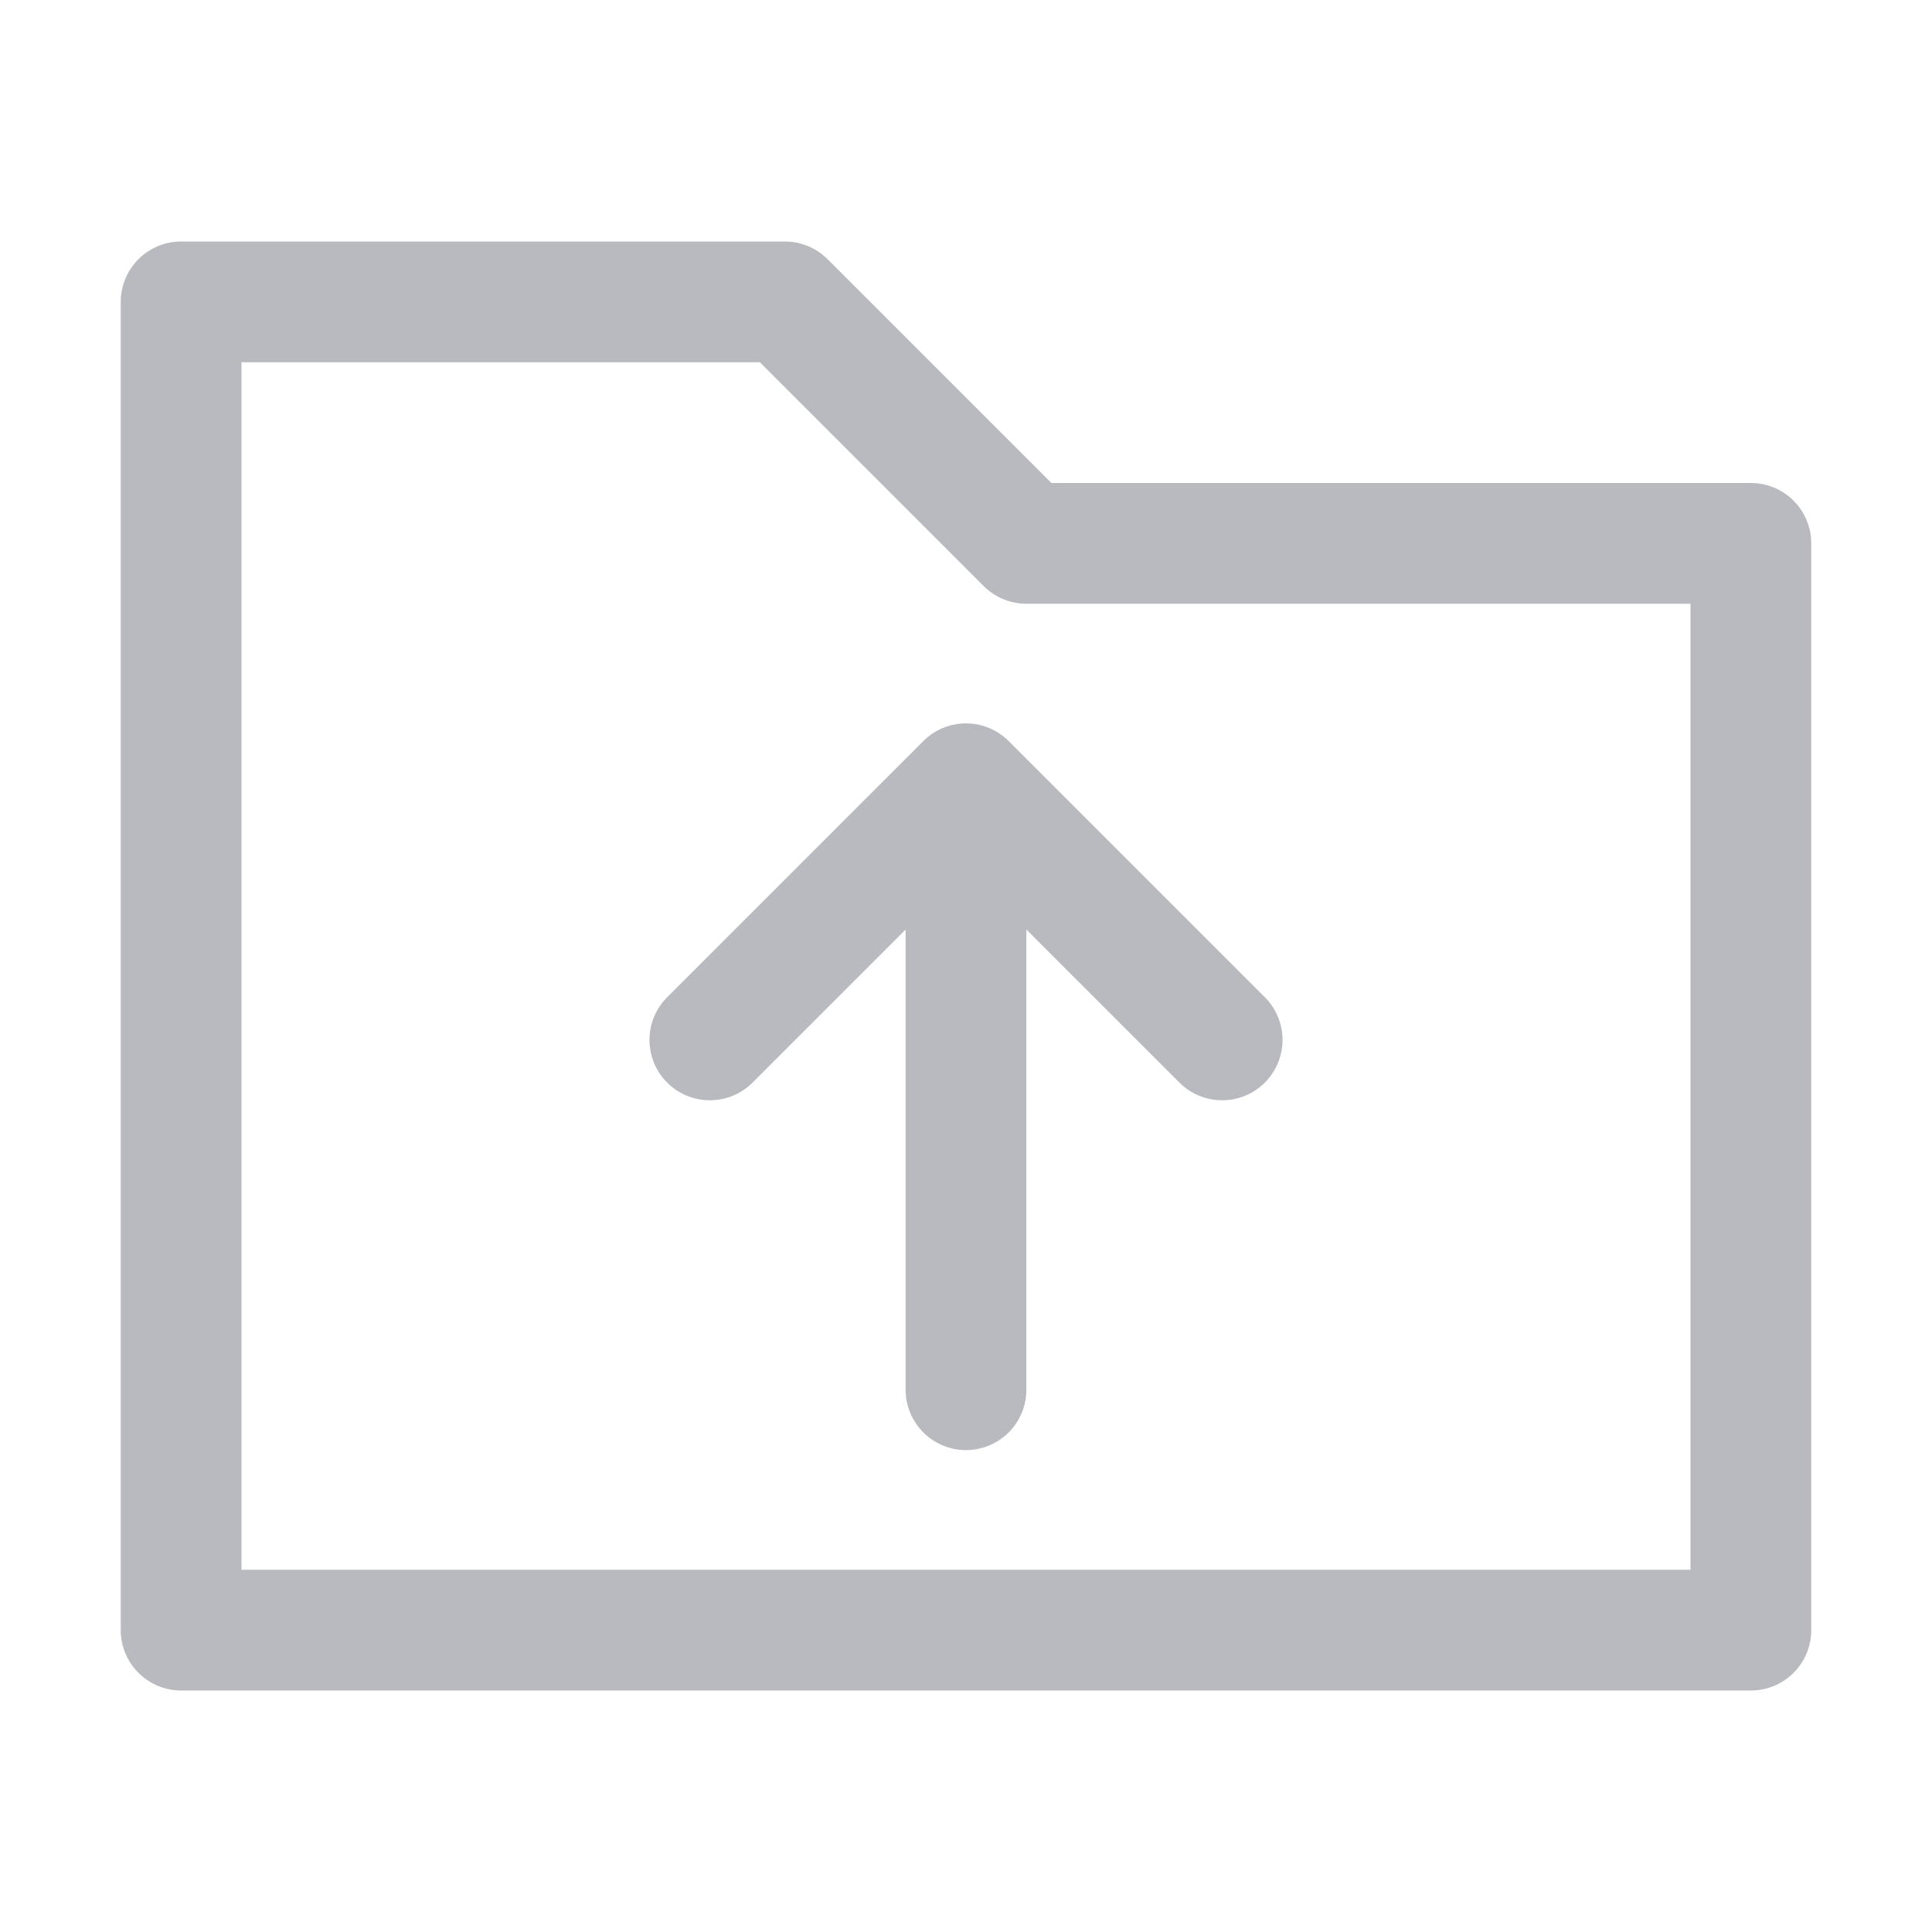
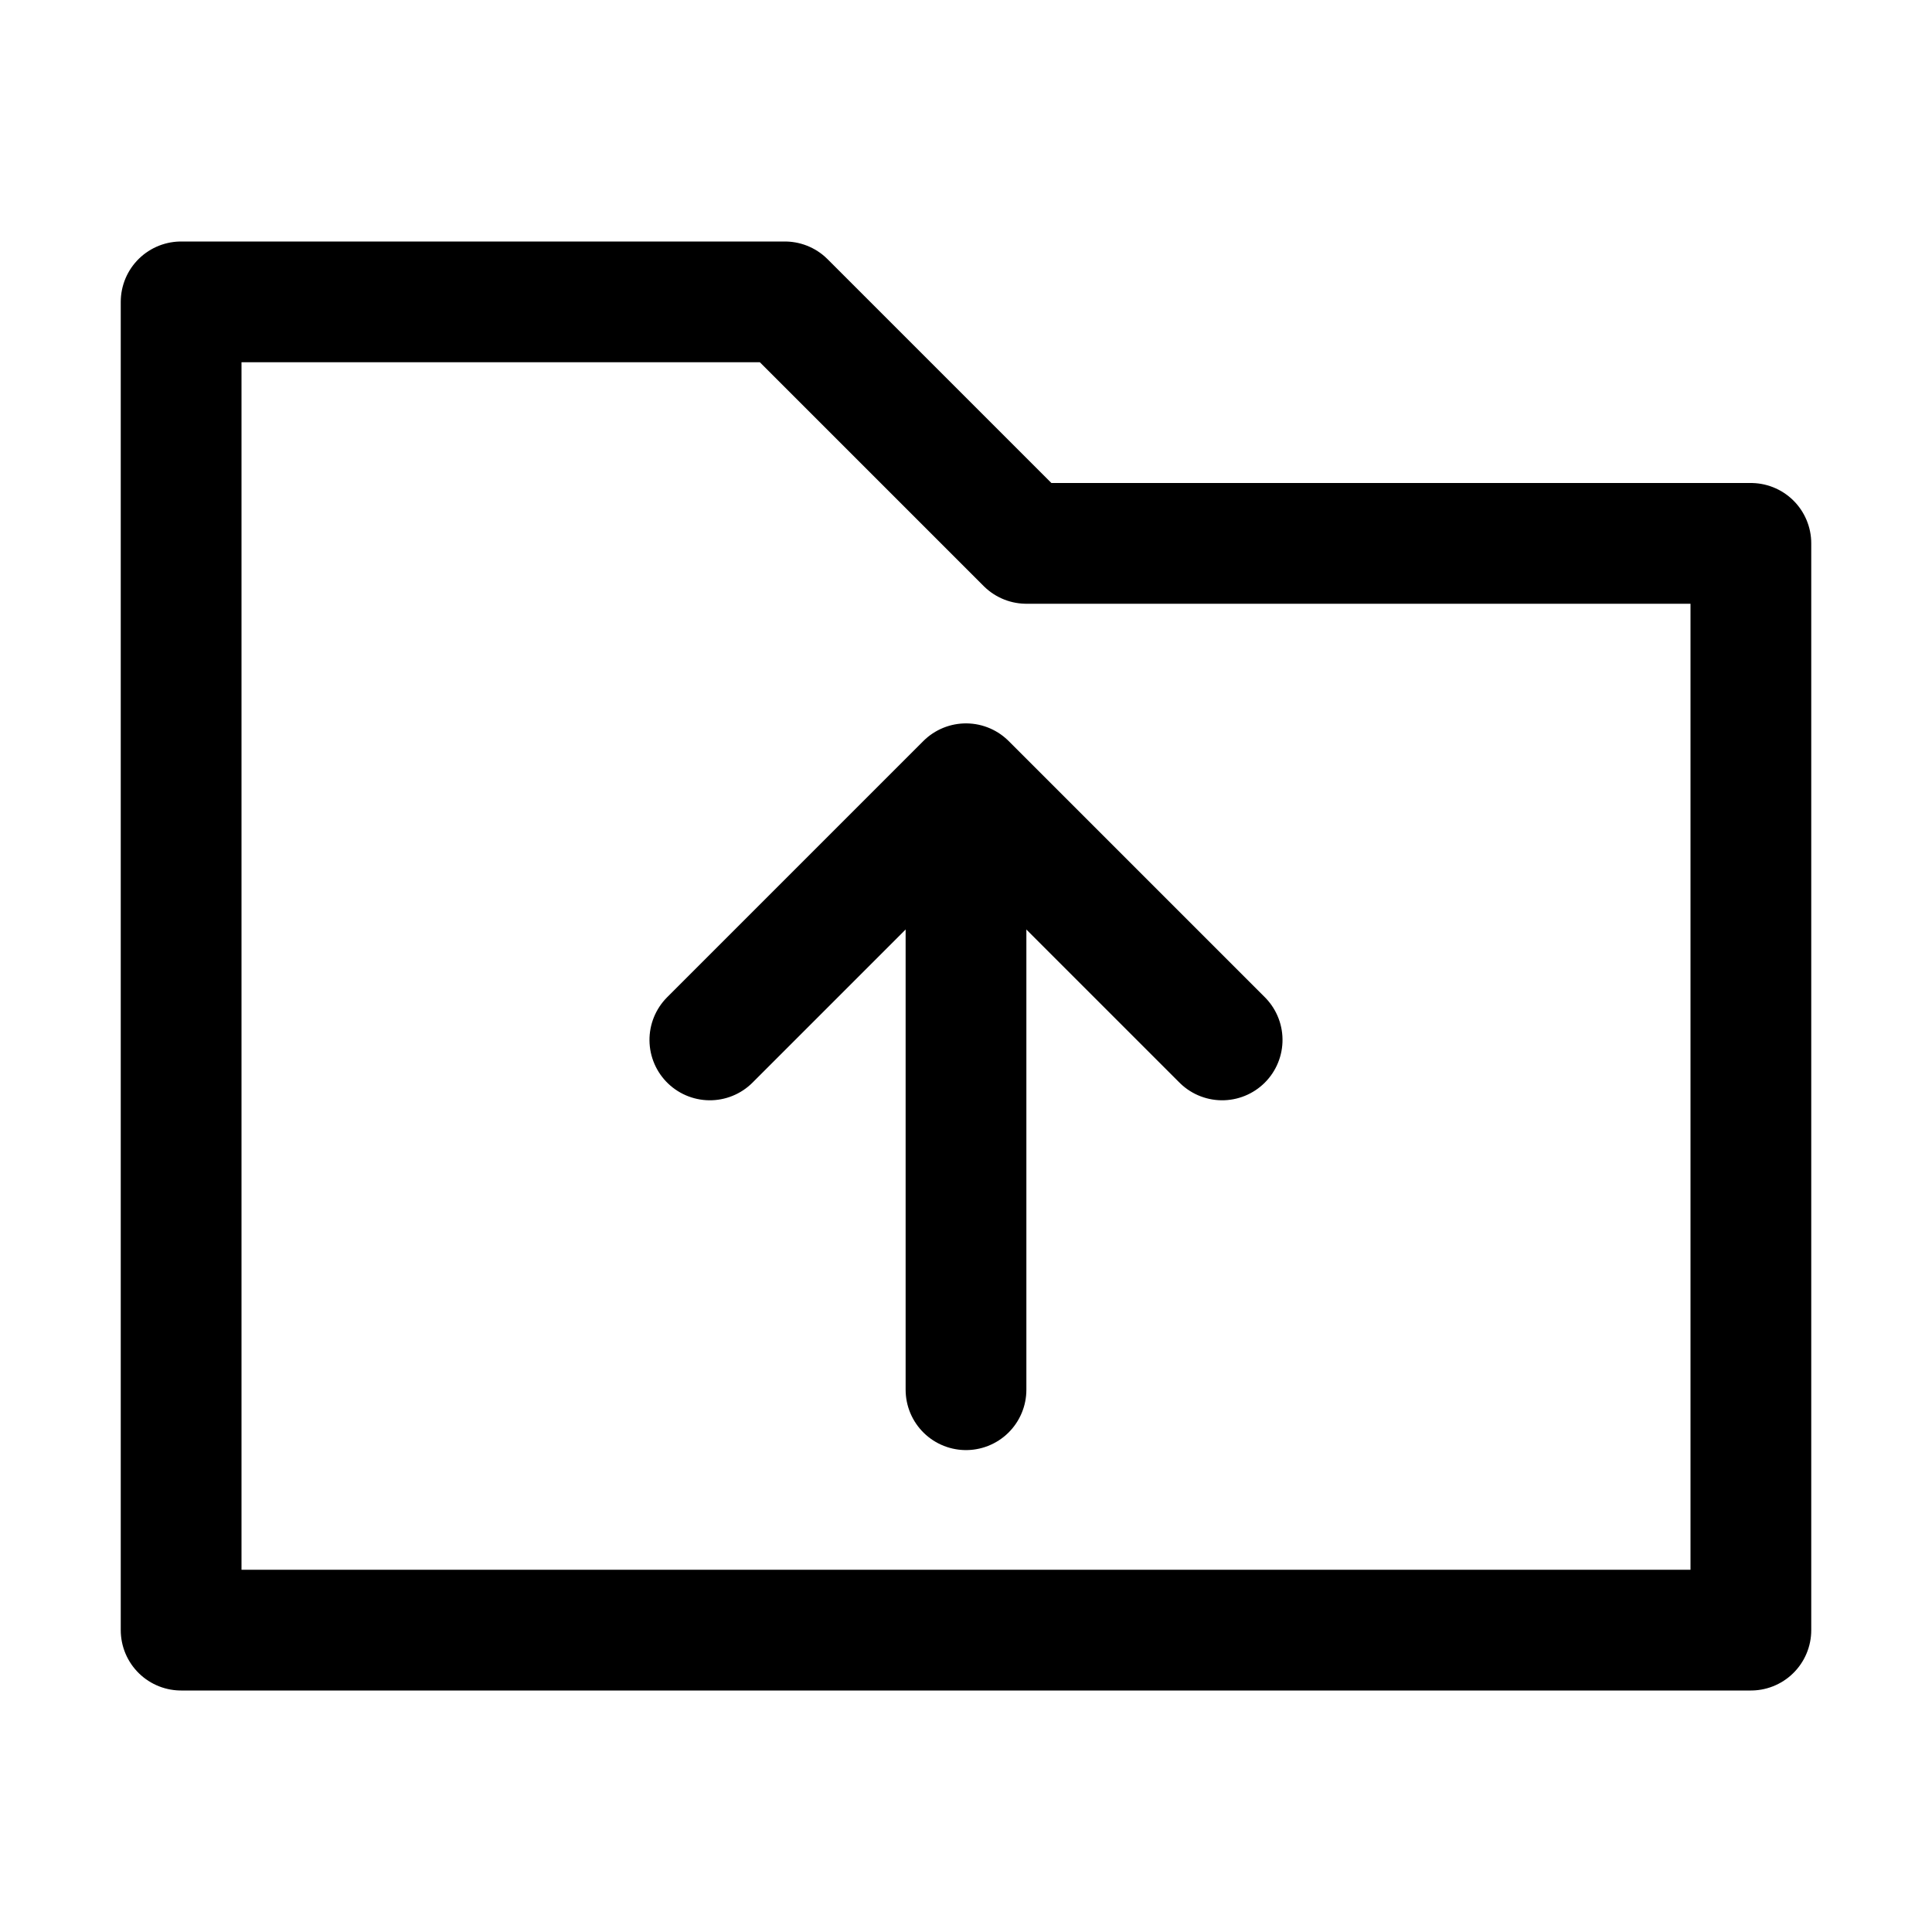
<svg xmlns="http://www.w3.org/2000/svg" width="16px" height="16px" viewBox="0 0 16 16" version="1.1">
  <g id="上传文件" stroke="none" stroke-width="1" fill="none" fill-rule="evenodd" stroke-linejoin="round">
-     <polygon id="矩形" stroke="#B8BABF" points="1.5 2.5 6.5 2.5 8.5 4.5 14.5 4.5 14.5 13.5 1.5 13.5" />
-     <polyline id="路径" stroke="#B8BABF" stroke-linecap="round" transform="translate(8, 8.612047) rotate(-135) translate(-8, -8.612047) " points="9.5 7.112 9.5 10.112 6.5 10.112" />
-     <line x1="8" y1="6.509" x2="8" y2="11.509" id="直线" stroke="#B8BABF" stroke-linecap="round" />
+     <polygon id="矩形" stroke="currentColor" points="1.5 2.5 6.5 2.5 8.5 4.5 14.5 4.5 14.5 13.5 1.5 13.5" />
+     <polyline id="路径" stroke="currentColor" stroke-linecap="round" transform="translate(8, 8.612047) rotate(-135) translate(-8, -8.612047) " points="9.5 7.112 9.5 10.112 6.5 10.112" />
+     <line x1="8" y1="6.509" x2="8" y2="11.509" id="直线" stroke="currentColor" stroke-linecap="round" />
  </g>
</svg>
